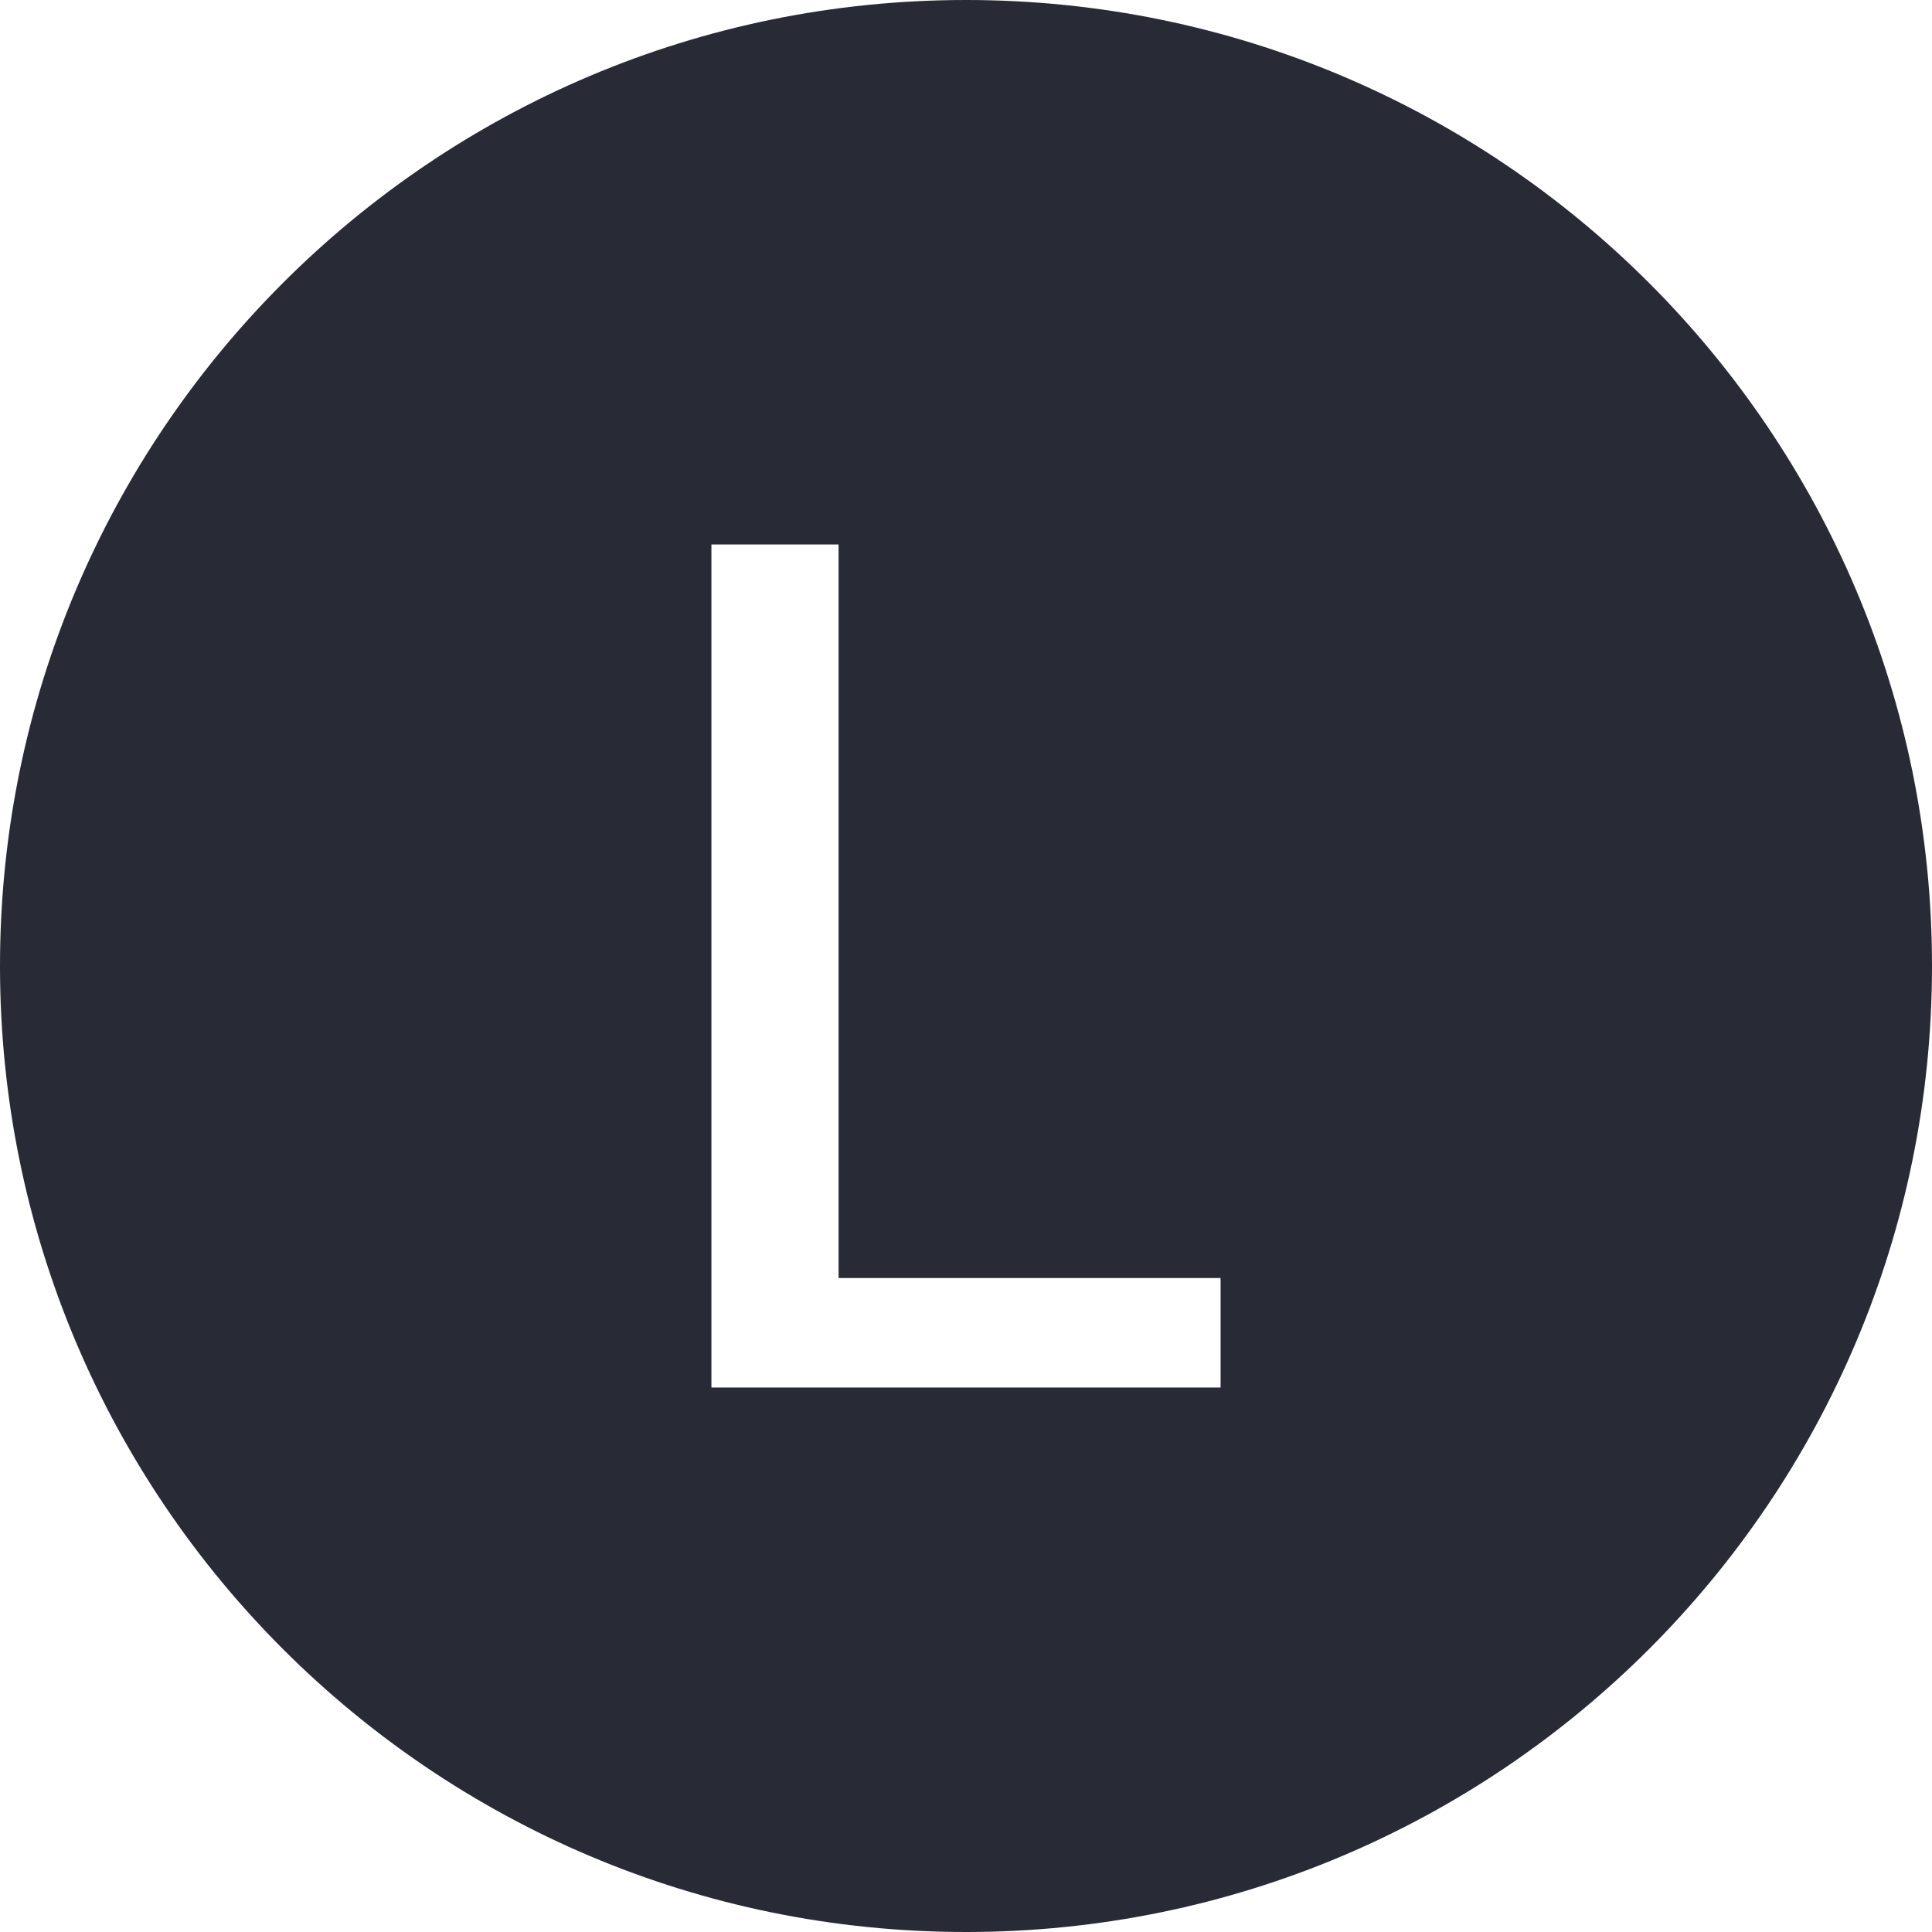
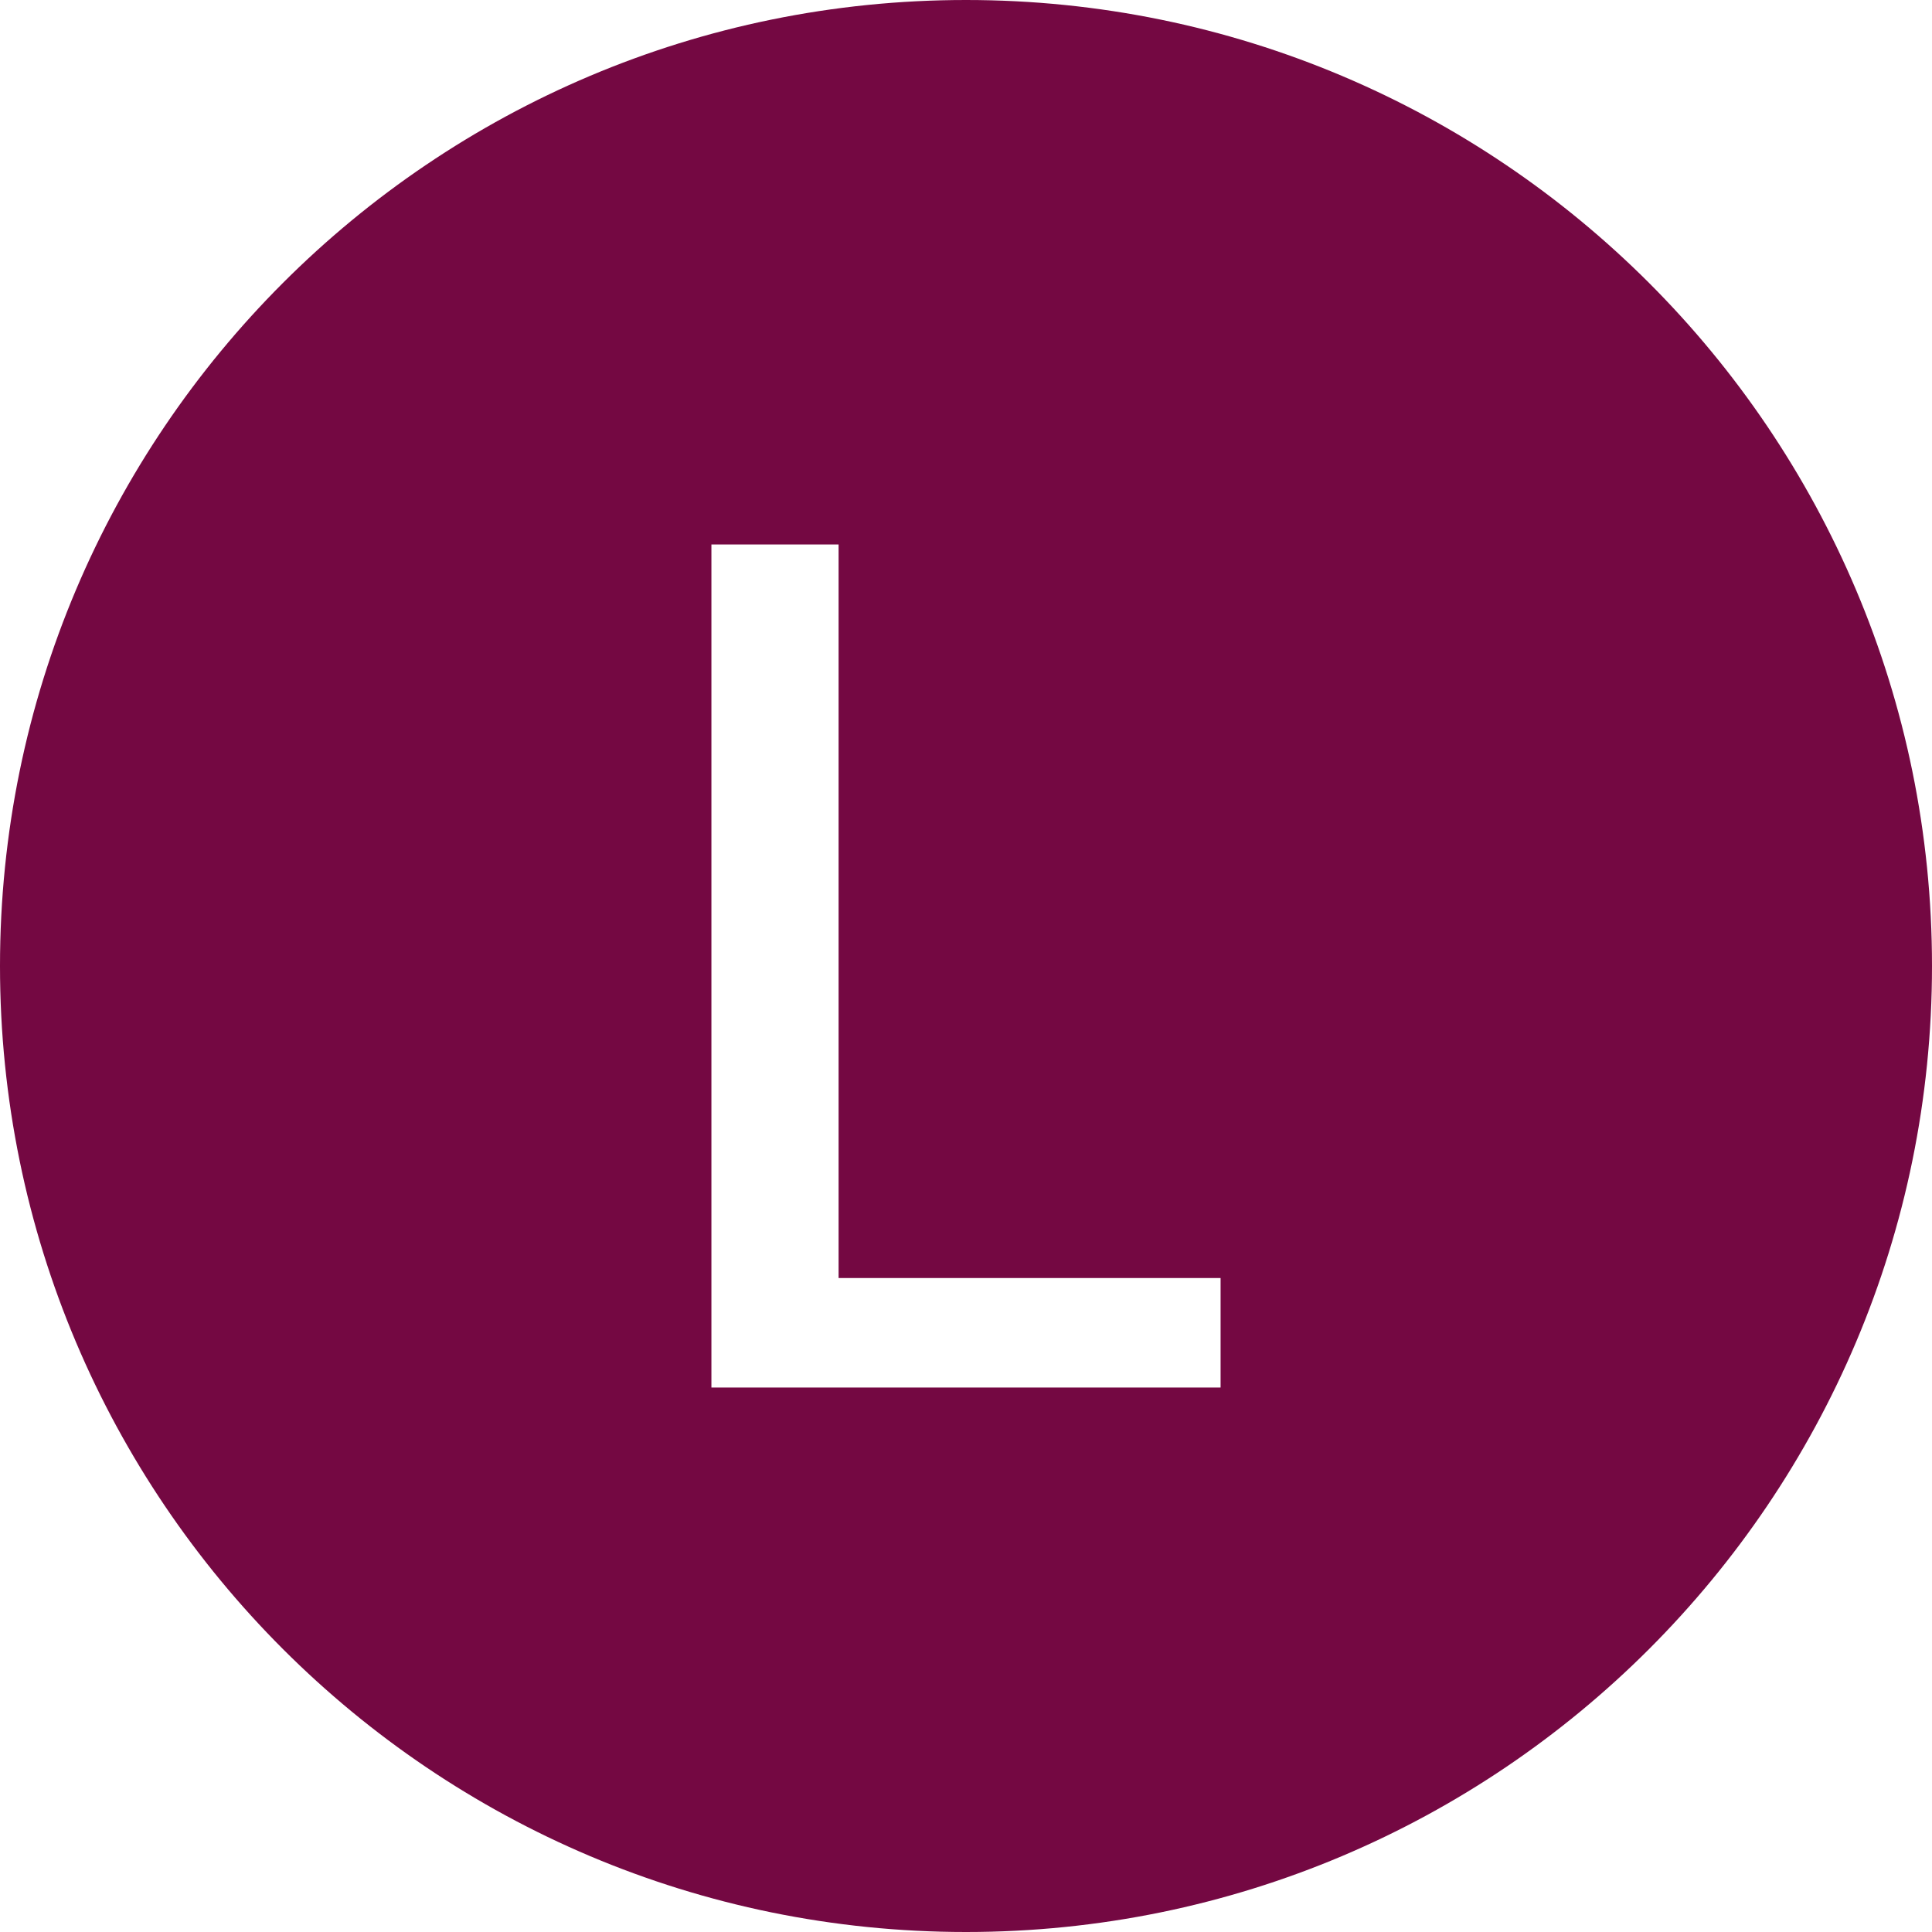
<svg xmlns="http://www.w3.org/2000/svg" xmlns:xlink="http://www.w3.org/1999/xlink" width="700" height="700" viewBox="0 0 700 700">
  <defs>
    <g>
      <g id="glyph-0-0">
        <path d="M 39.078 95.453 L 39.078 19.094 L 386.297 19.094 L 386.297 95.453 Z M 39.078 -9.547 L 39.078 -85.906 L 386.297 -85.906 L 386.297 -9.547 Z M 39.078 -114.547 L 39.078 -190.906 L 386.297 -190.906 L 386.297 -114.547 Z M 39.078 -219.547 L 39.078 -295.906 L 386.297 -295.906 L 386.297 -219.547 Z M 39.078 -324.547 L 39.078 -400.906 L 386.297 -400.906 L 386.297 -324.547 Z M 39.078 -324.547 " />
      </g>
      <g id="glyph-0-1">
        <path d="M 33.562 0 L 33.562 -305.453 L 79.641 -305.453 L 79.641 -39.672 L 218.047 -39.672 L 218.047 0 Z M 33.562 0 " />
      </g>
    </g>
  </defs>
-   <path fill-rule="nonzero" fill="rgb(15.686%, 16.471%, 21.176%)" fill-opacity="1" d="M 700 350 C 700 543.301 543.301 700 350 700 C 156.699 700 0 543.301 0 350 C 0 156.699 156.699 0 350 0 C 543.301 0 700 156.699 700 350 " />
+   <path fill-rule="nonzero" fill="rgb(45.49%, 3.137%, 25.882%)" fill-opacity="1" d="M 700 350 C 700 543.301 543.301 700 350 700 C 156.699 700 0 543.301 0 350 C 0 156.699 156.699 0 350 0 C 543.301 0 700 156.699 700 350 " />
  <g fill="rgb(100%, 100%, 100%)" fill-opacity="1">
    <use xlink:href="#glyph-0-1" x="224.195" y="502.727" />
  </g>
</svg>
